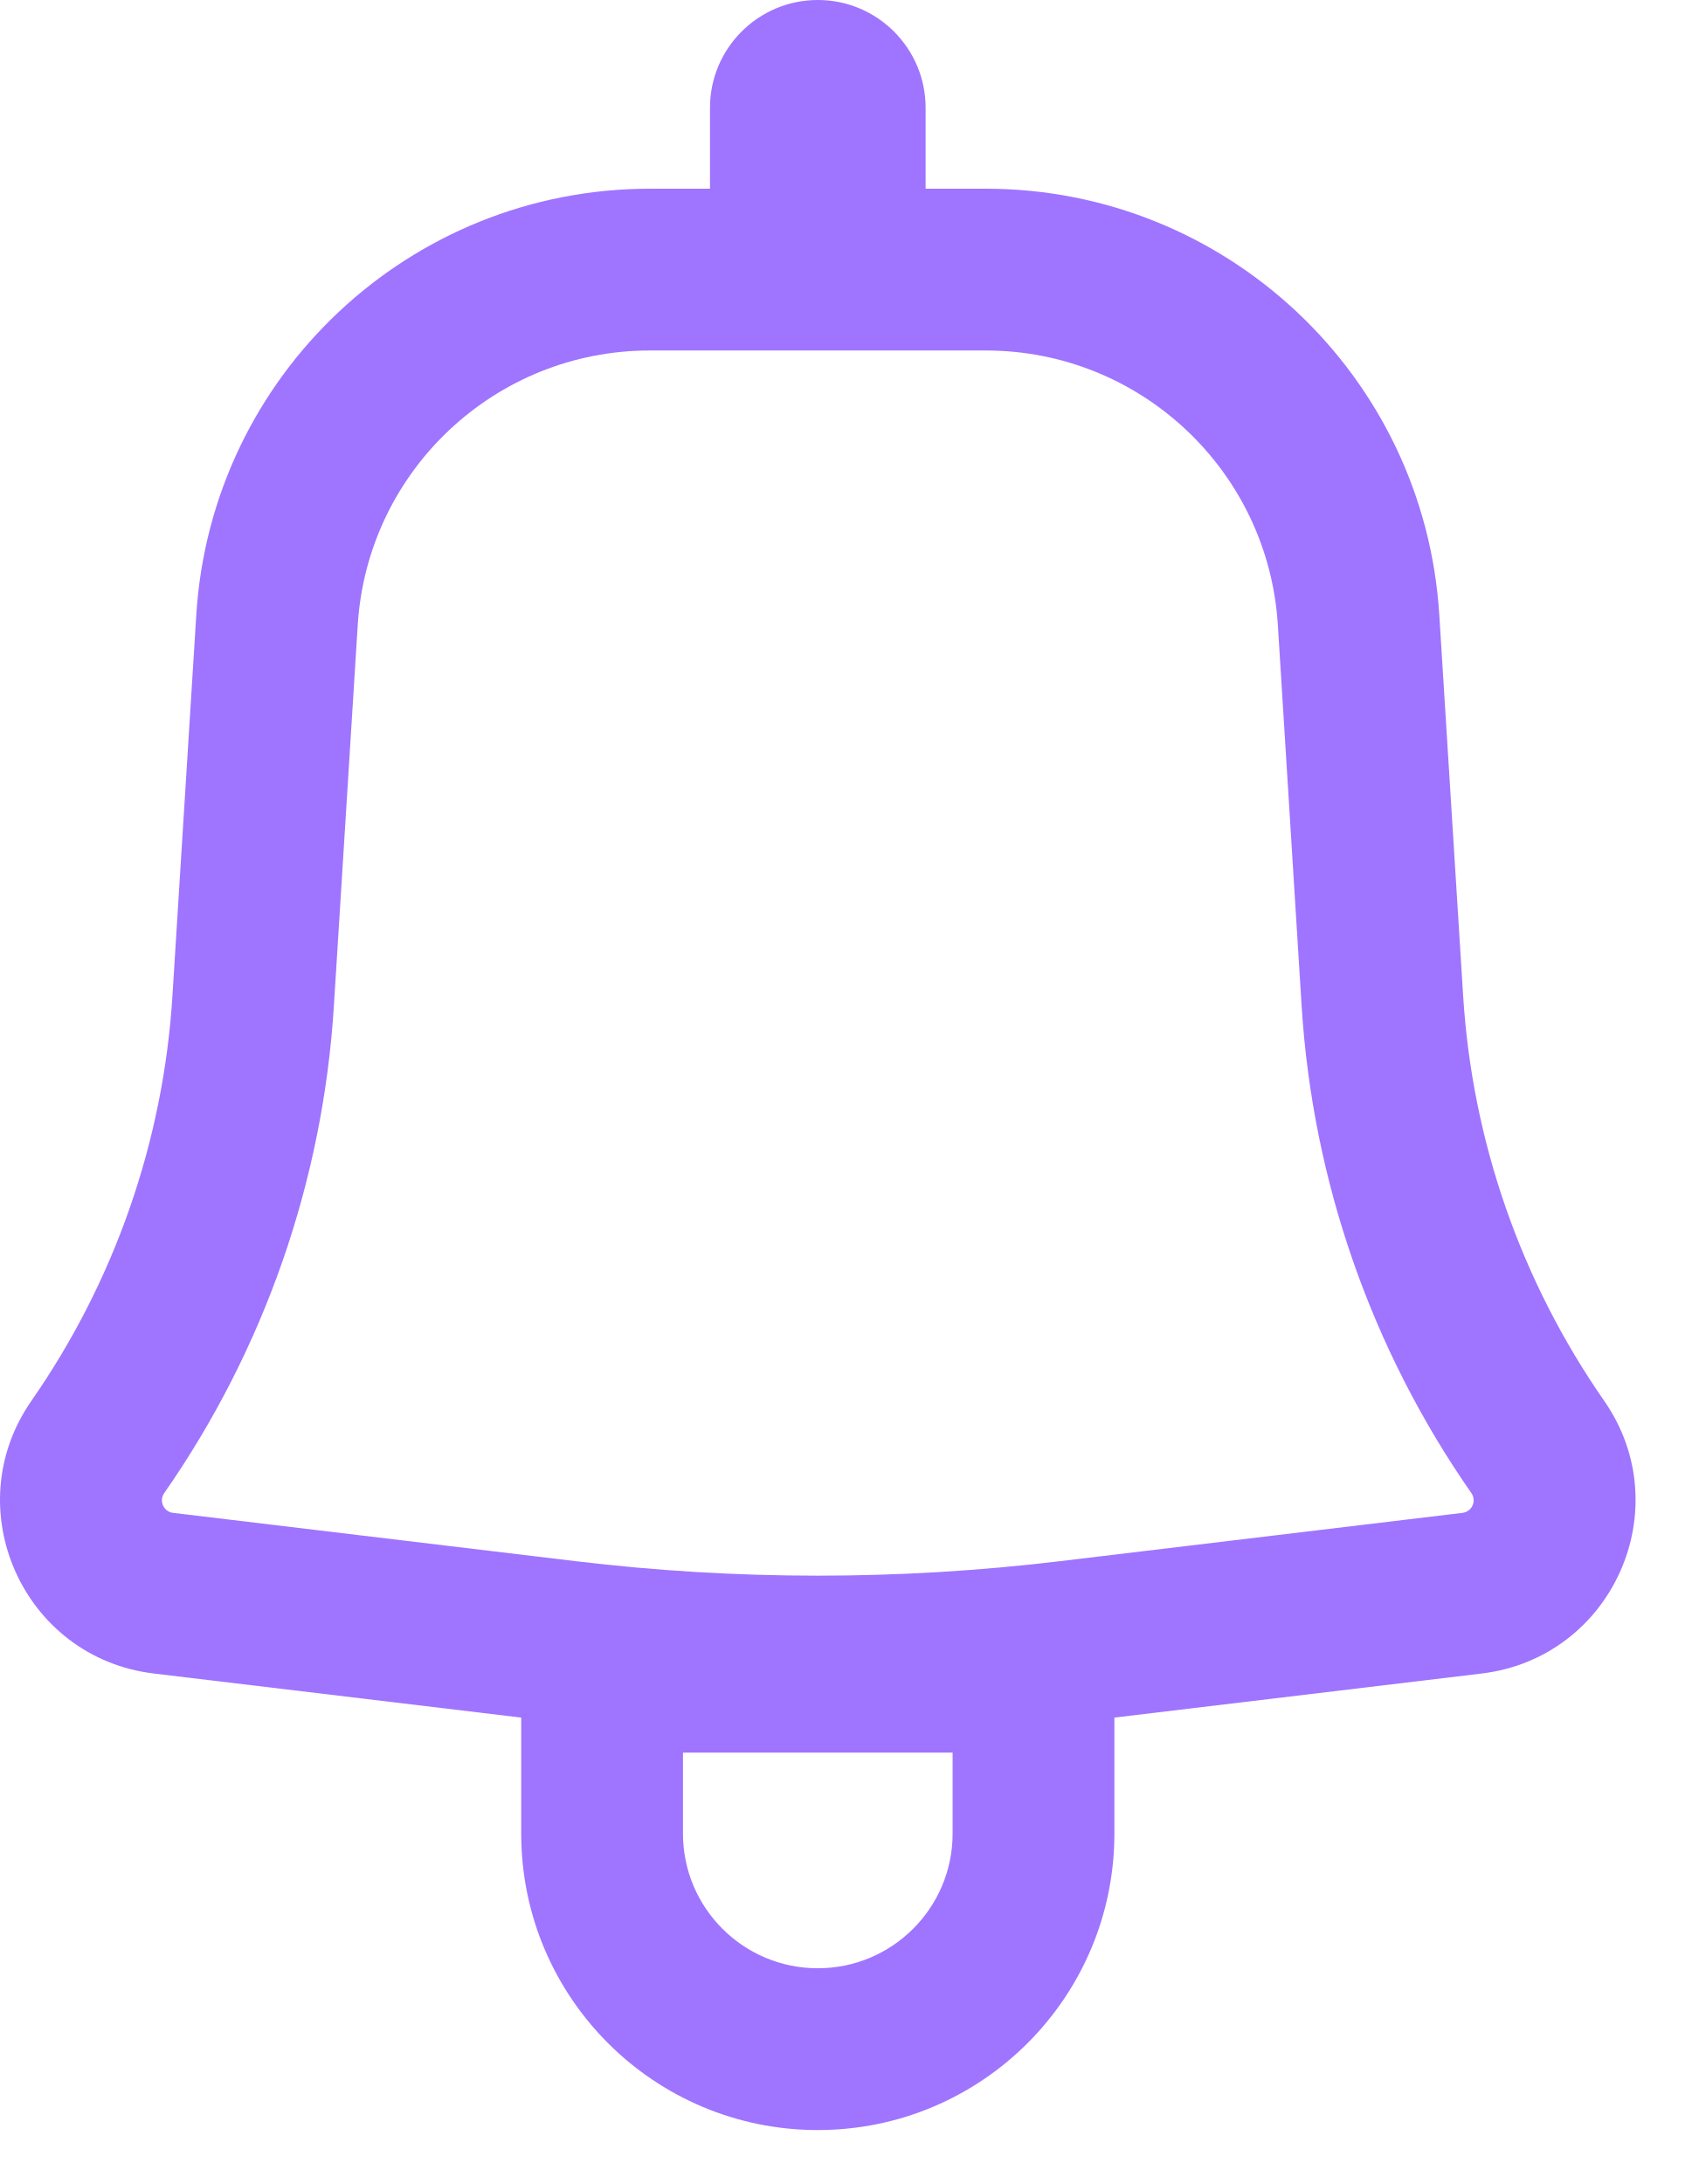
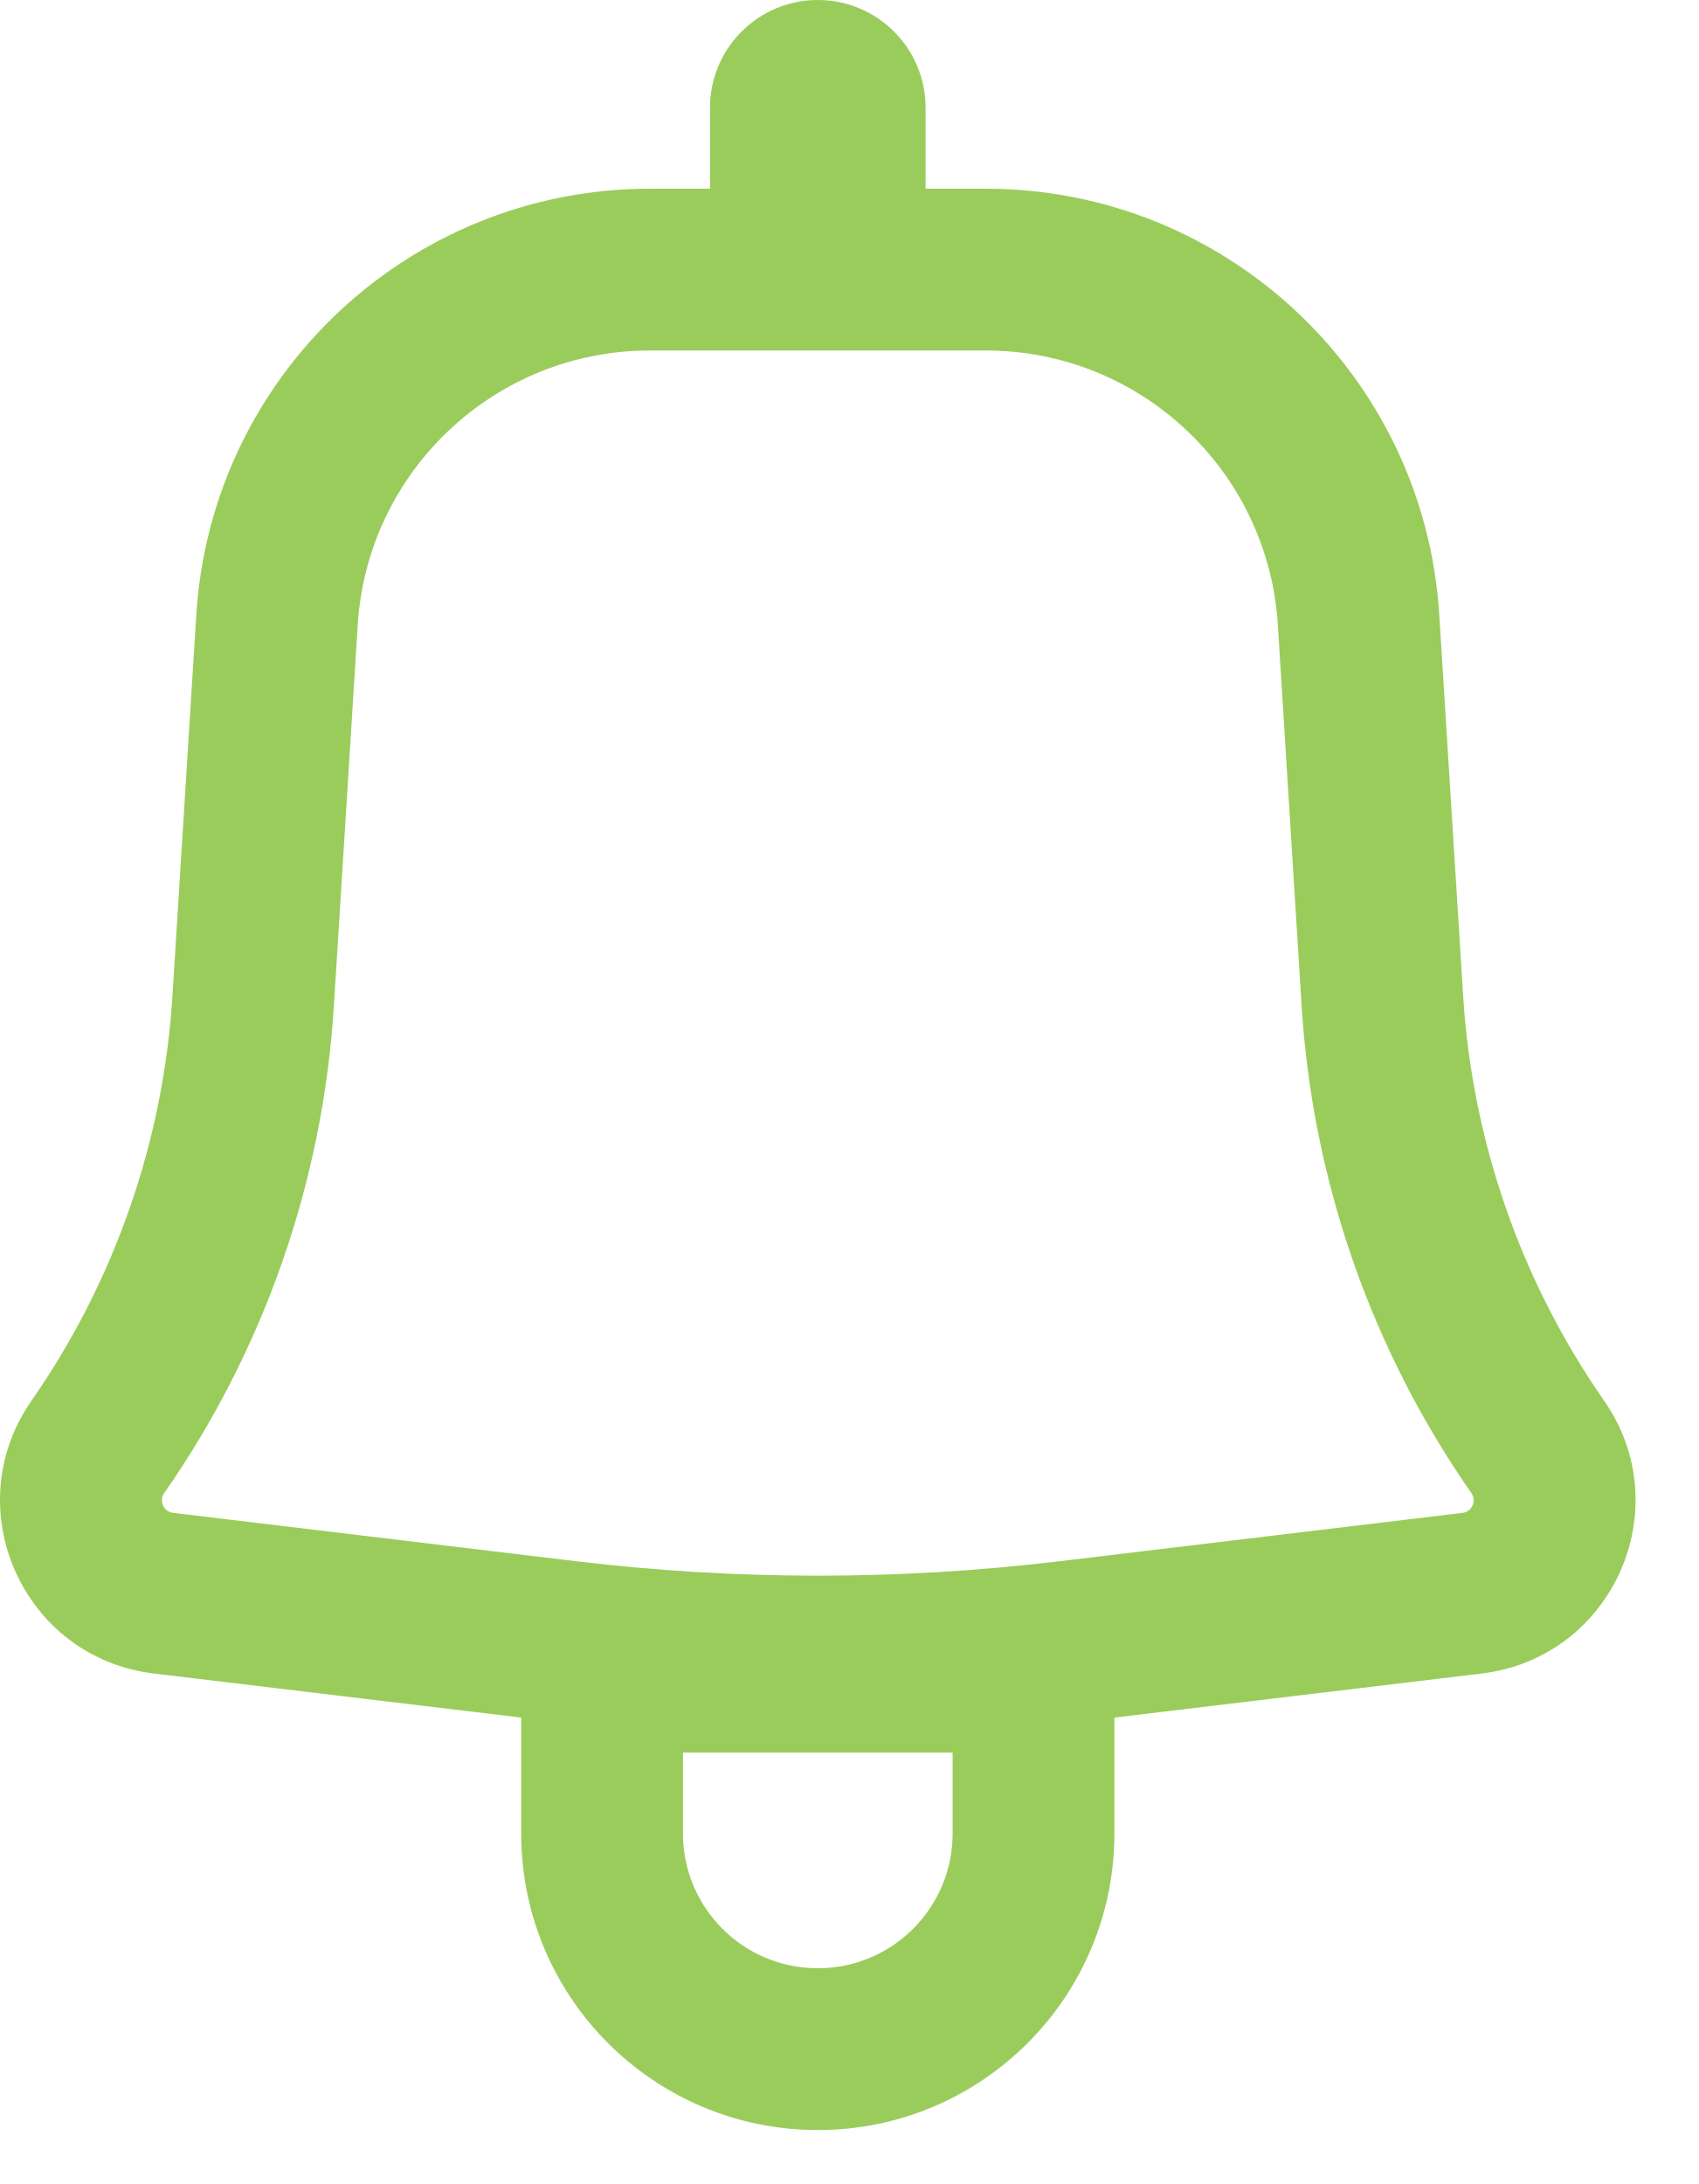
<svg xmlns="http://www.w3.org/2000/svg" width="21" height="27" viewBox="0 0 21 27" fill="none">
-   <path fill-rule="evenodd" clip-rule="evenodd" d="M11.444 1.333C11.444 0.597 10.847 0 10.111 0C9.375 0 8.778 0.597 8.778 1.333V2.333H8.034C5.068 2.333 2.612 4.64 2.427 7.601L2.132 12.312C2.02 14.108 1.417 15.839 0.389 17.317C-0.54 18.651 0.287 20.495 1.901 20.689L6.444 21.234V22.667C6.444 24.692 8.086 26.333 10.111 26.333C12.136 26.333 13.778 24.692 13.778 22.667V21.234L18.32 20.689C19.935 20.495 20.762 18.651 19.833 17.317C18.805 15.839 18.202 14.108 18.09 12.312L17.795 7.601C17.61 4.64 15.154 2.333 12.188 2.333H11.444V1.333ZM8.034 4.333C6.124 4.333 4.542 5.819 4.423 7.726L4.128 12.437C3.993 14.599 3.268 16.682 2.03 18.459C1.963 18.556 2.023 18.689 2.14 18.703L7.123 19.301C9.108 19.539 11.114 19.539 13.099 19.301L18.082 18.703C18.199 18.689 18.259 18.556 18.192 18.459C16.954 16.682 16.229 14.599 16.093 12.437L15.799 7.726C15.68 5.819 14.098 4.333 12.188 4.333H8.034ZM10.111 24.333C9.19 24.333 8.444 23.587 8.444 22.667V21.667H11.778V22.667C11.778 23.587 11.031 24.333 10.111 24.333Z" fill="#9F74FF" />
+   <path fill-rule="evenodd" clip-rule="evenodd" d="M11.444 1.333C11.444 0.597 10.847 0 10.111 0C9.375 0 8.778 0.597 8.778 1.333V2.333H8.034C5.068 2.333 2.612 4.64 2.427 7.601L2.132 12.312C2.02 14.108 1.417 15.839 0.389 17.317C-0.54 18.651 0.287 20.495 1.901 20.689L6.444 21.234V22.667C6.444 24.692 8.086 26.333 10.111 26.333C12.136 26.333 13.778 24.692 13.778 22.667V21.234L18.32 20.689C19.935 20.495 20.762 18.651 19.833 17.317C18.805 15.839 18.202 14.108 18.09 12.312L17.795 7.601C17.61 4.64 15.154 2.333 12.188 2.333H11.444V1.333ZM8.034 4.333C6.124 4.333 4.542 5.819 4.423 7.726L4.128 12.437C3.993 14.599 3.268 16.682 2.03 18.459C1.963 18.556 2.023 18.689 2.14 18.703L7.123 19.301C9.108 19.539 11.114 19.539 13.099 19.301L18.082 18.703C18.199 18.689 18.259 18.556 18.192 18.459C16.954 16.682 16.229 14.599 16.093 12.437L15.799 7.726C15.68 5.819 14.098 4.333 12.188 4.333H8.034ZM10.111 24.333C9.19 24.333 8.444 23.587 8.444 22.667V21.667H11.778V22.667C11.778 23.587 11.031 24.333 10.111 24.333Z" fill="#9ACC5B" />
</svg>
